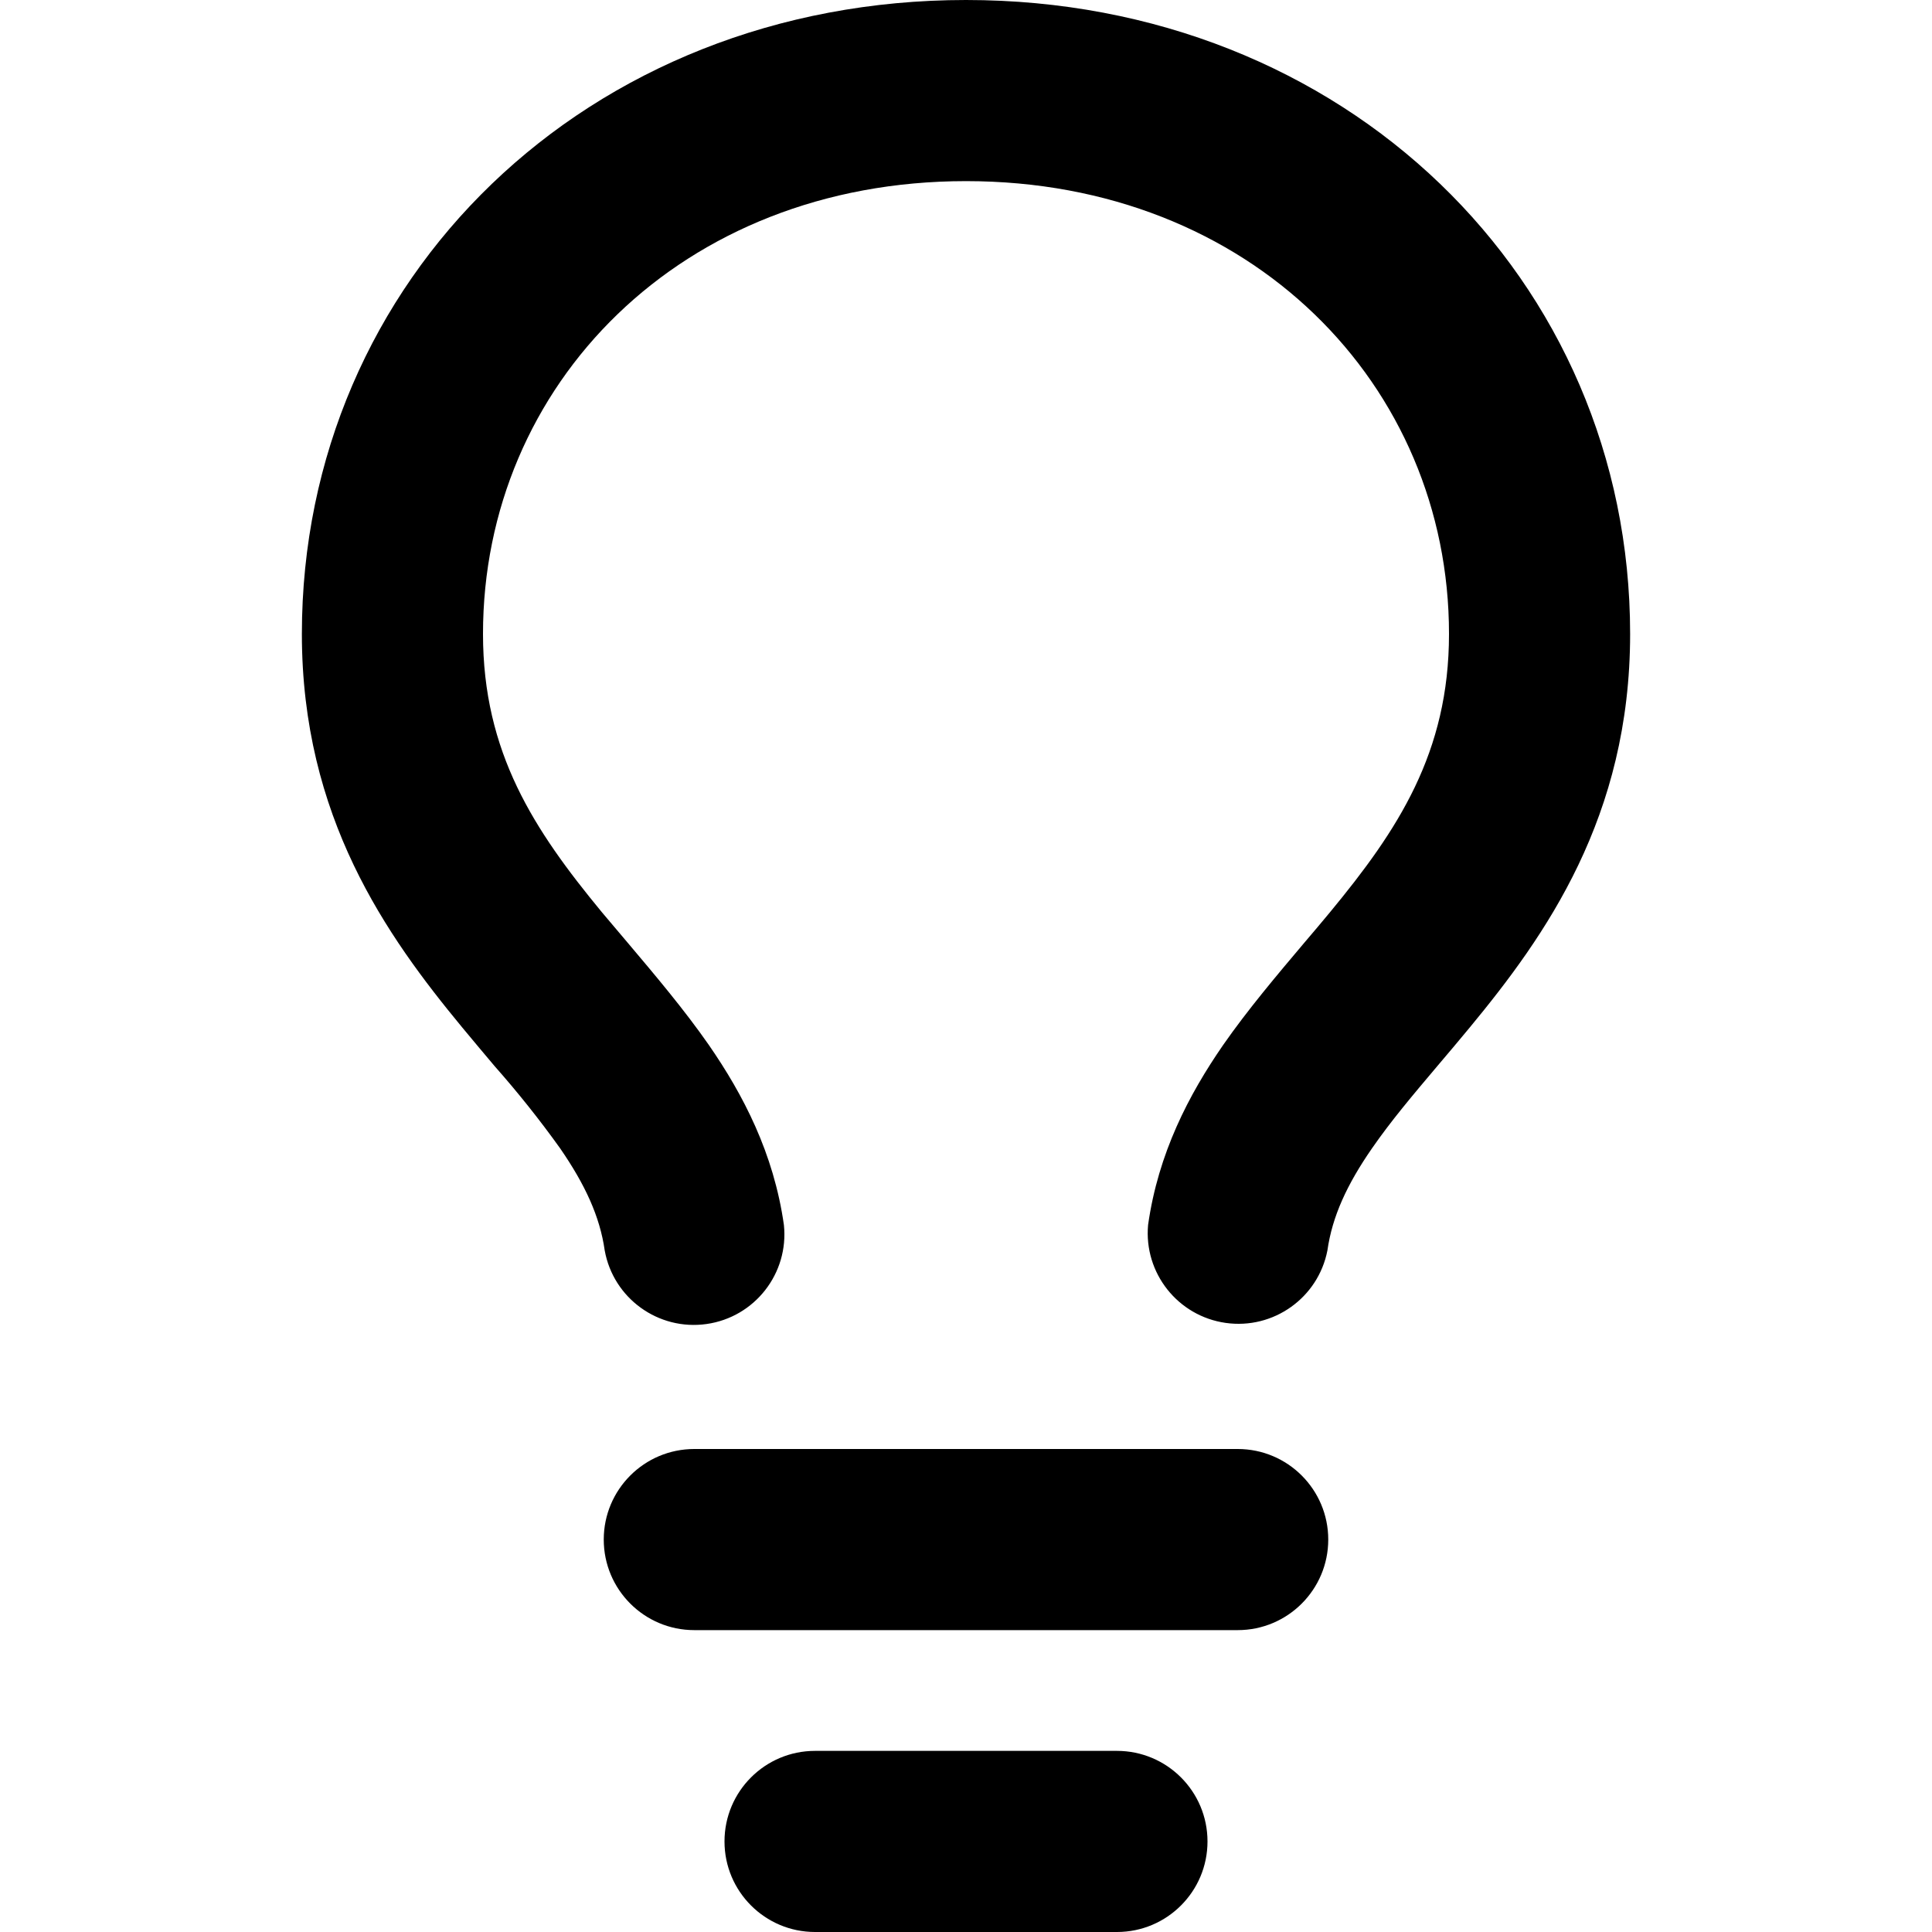
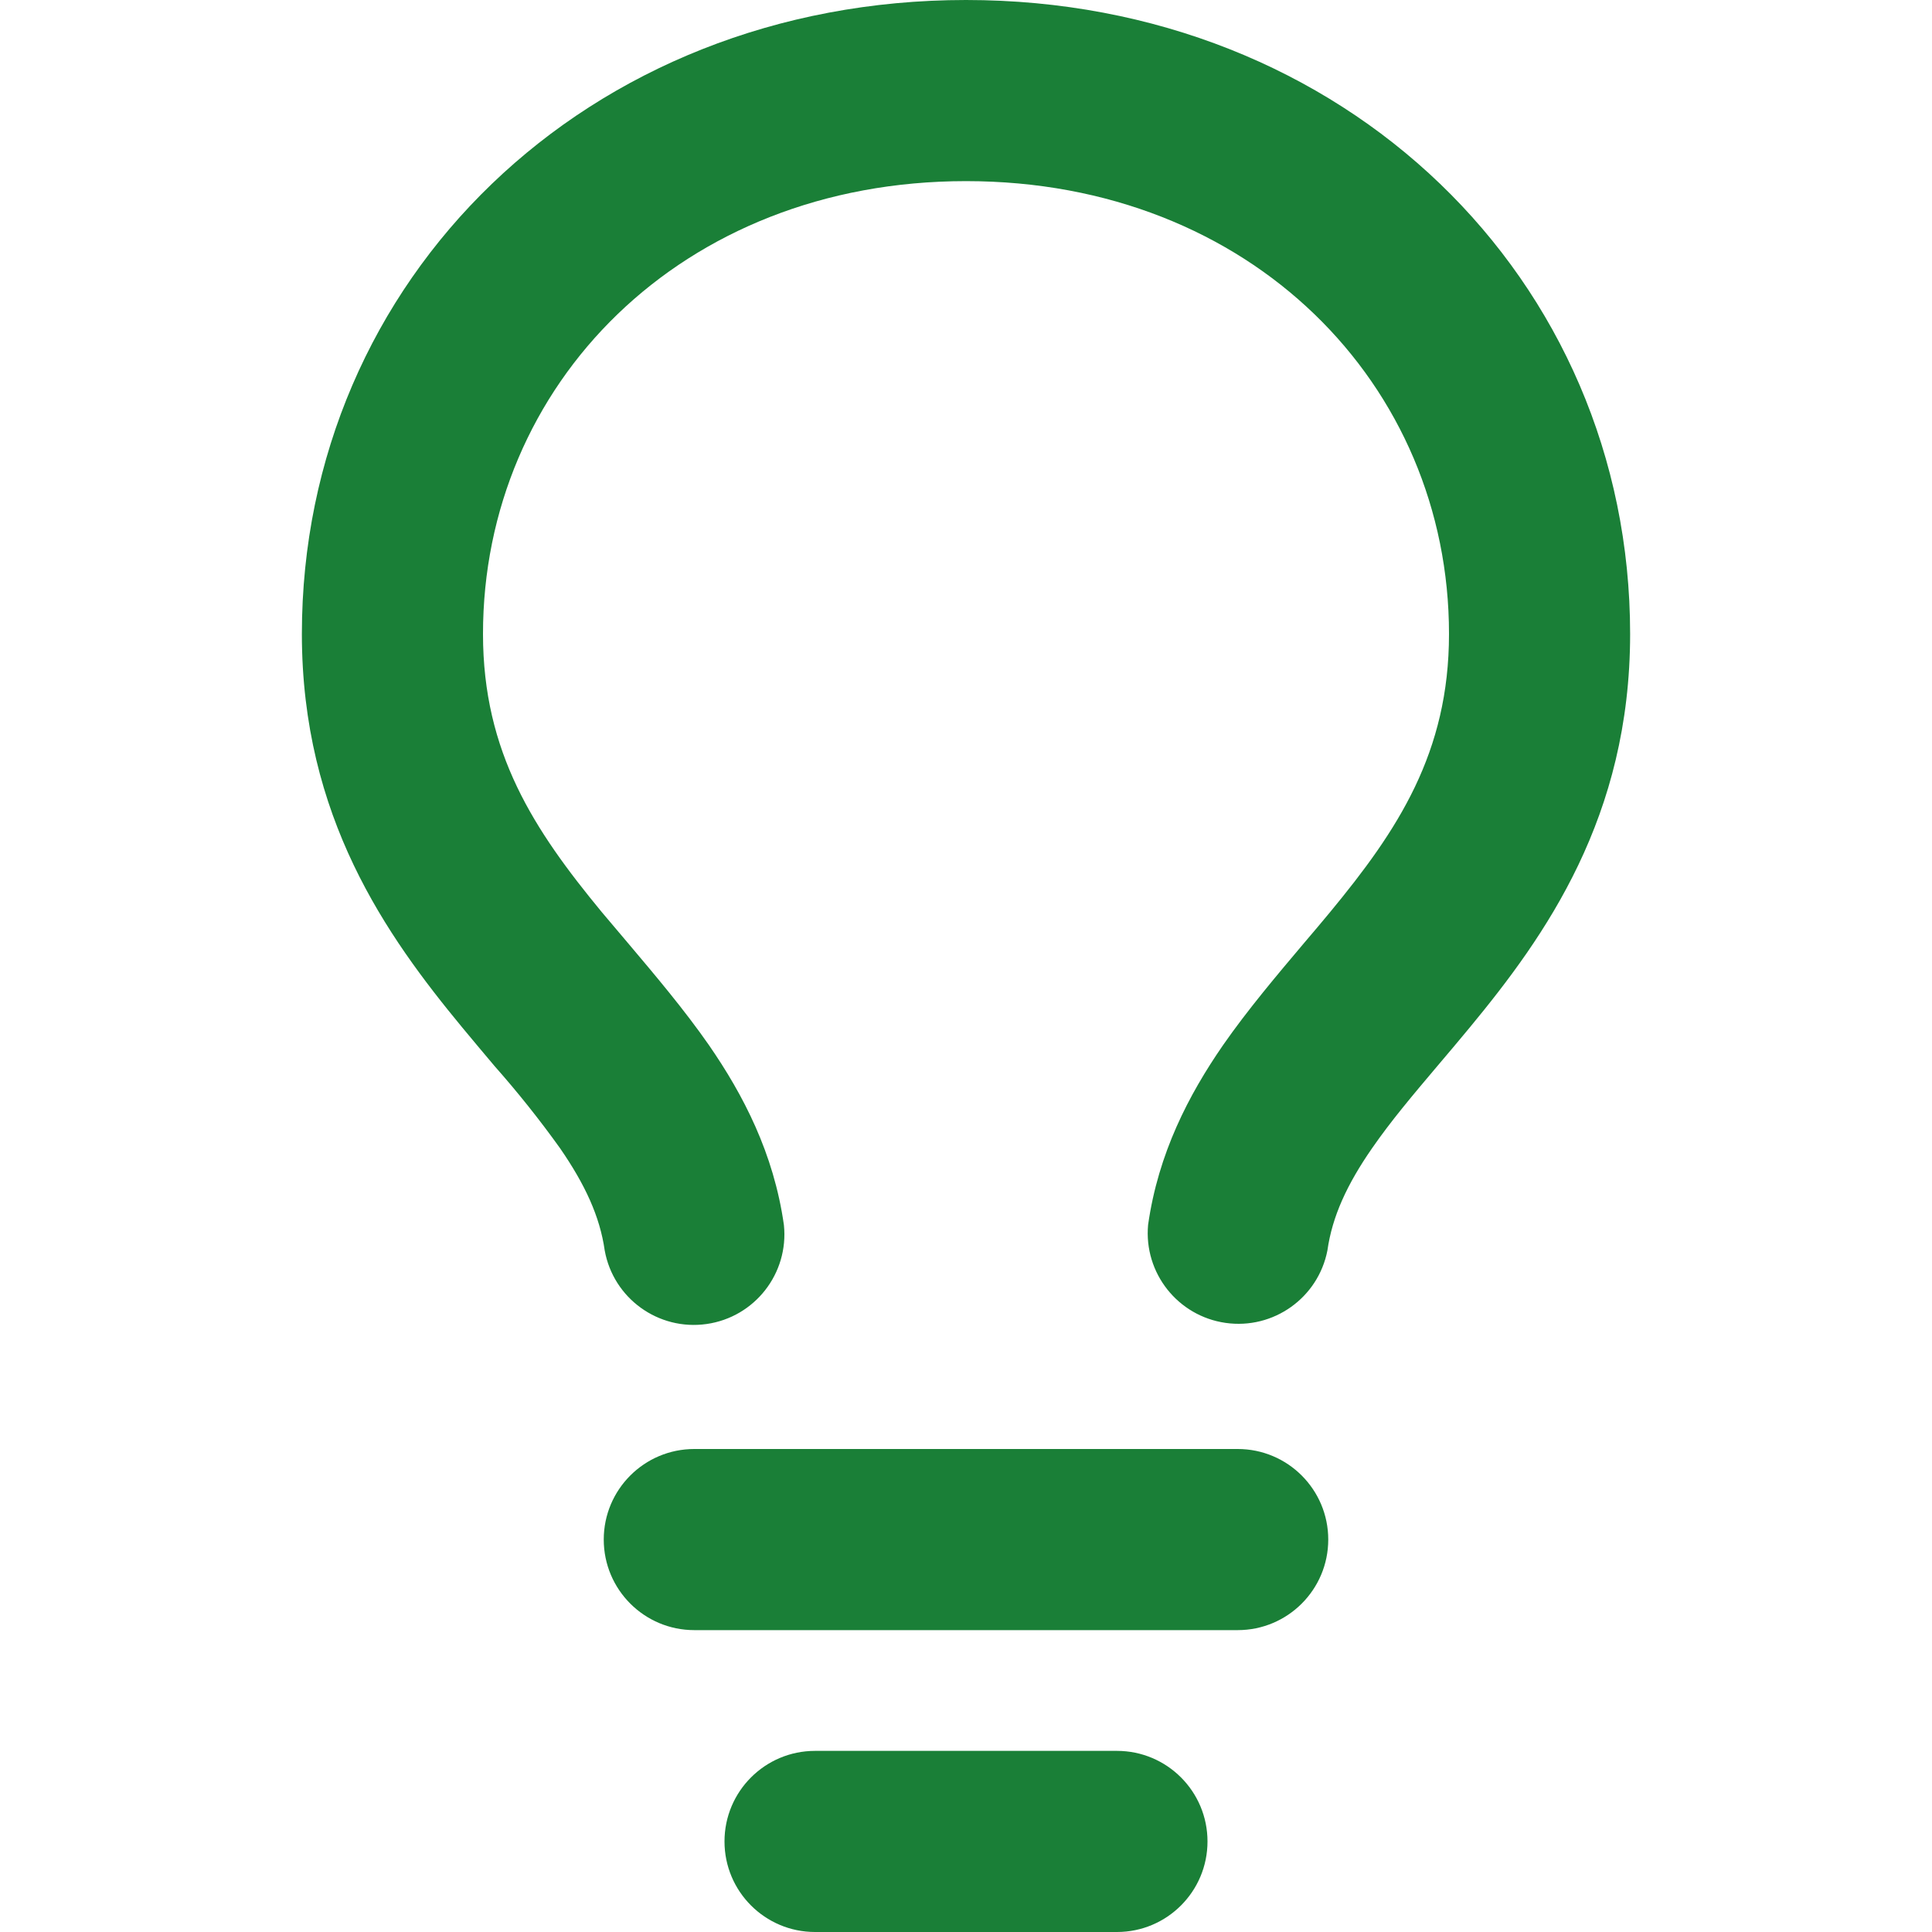
- <svg xmlns="http://www.w3.org/2000/svg" viewBox="0 0 16 16" width="16" height="16">
+ <svg xmlns="http://www.w3.org/2000/svg" fill="#1a7f37" viewBox="0 0 16 16" width="16" height="16">
  <path d="M8 1.5c-2.363 0-4 1.69-4 3.75 0 .984.424 1.625.984 2.304l.214.253c.223.264.47.556.673.848.284.411.537.896.621 1.49a.75.75 0 0 1-1.484.211c-.04-.282-.163-.547-.37-.847a8.456 8.456 0 0 0-.542-.68c-.084-.1-.173-.205-.268-.32C3.201 7.75 2.5 6.766 2.5 5.25 2.5 2.31 4.863 0 8 0s5.5 2.31 5.5 5.25c0 1.516-.701 2.5-1.328 3.259-.095.115-.184.22-.268.319-.207.245-.383.453-.541.681-.208.3-.33.565-.37.847a.751.751 0 0 1-1.485-.212c.084-.593.337-1.078.621-1.489.203-.292.45-.584.673-.848.075-.088.147-.173.213-.253.561-.679.985-1.32.985-2.304 0-2.06-1.637-3.75-4-3.75ZM5.75 12h4.5a.75.75 0 0 1 0 1.5h-4.5a.75.75 0 0 1 0-1.5ZM6 15.25a.75.75 0 0 1 .75-.75h2.5a.75.75 0 0 1 0 1.5h-2.5a.75.75 0 0 1-.75-.75Z" />
</svg>
